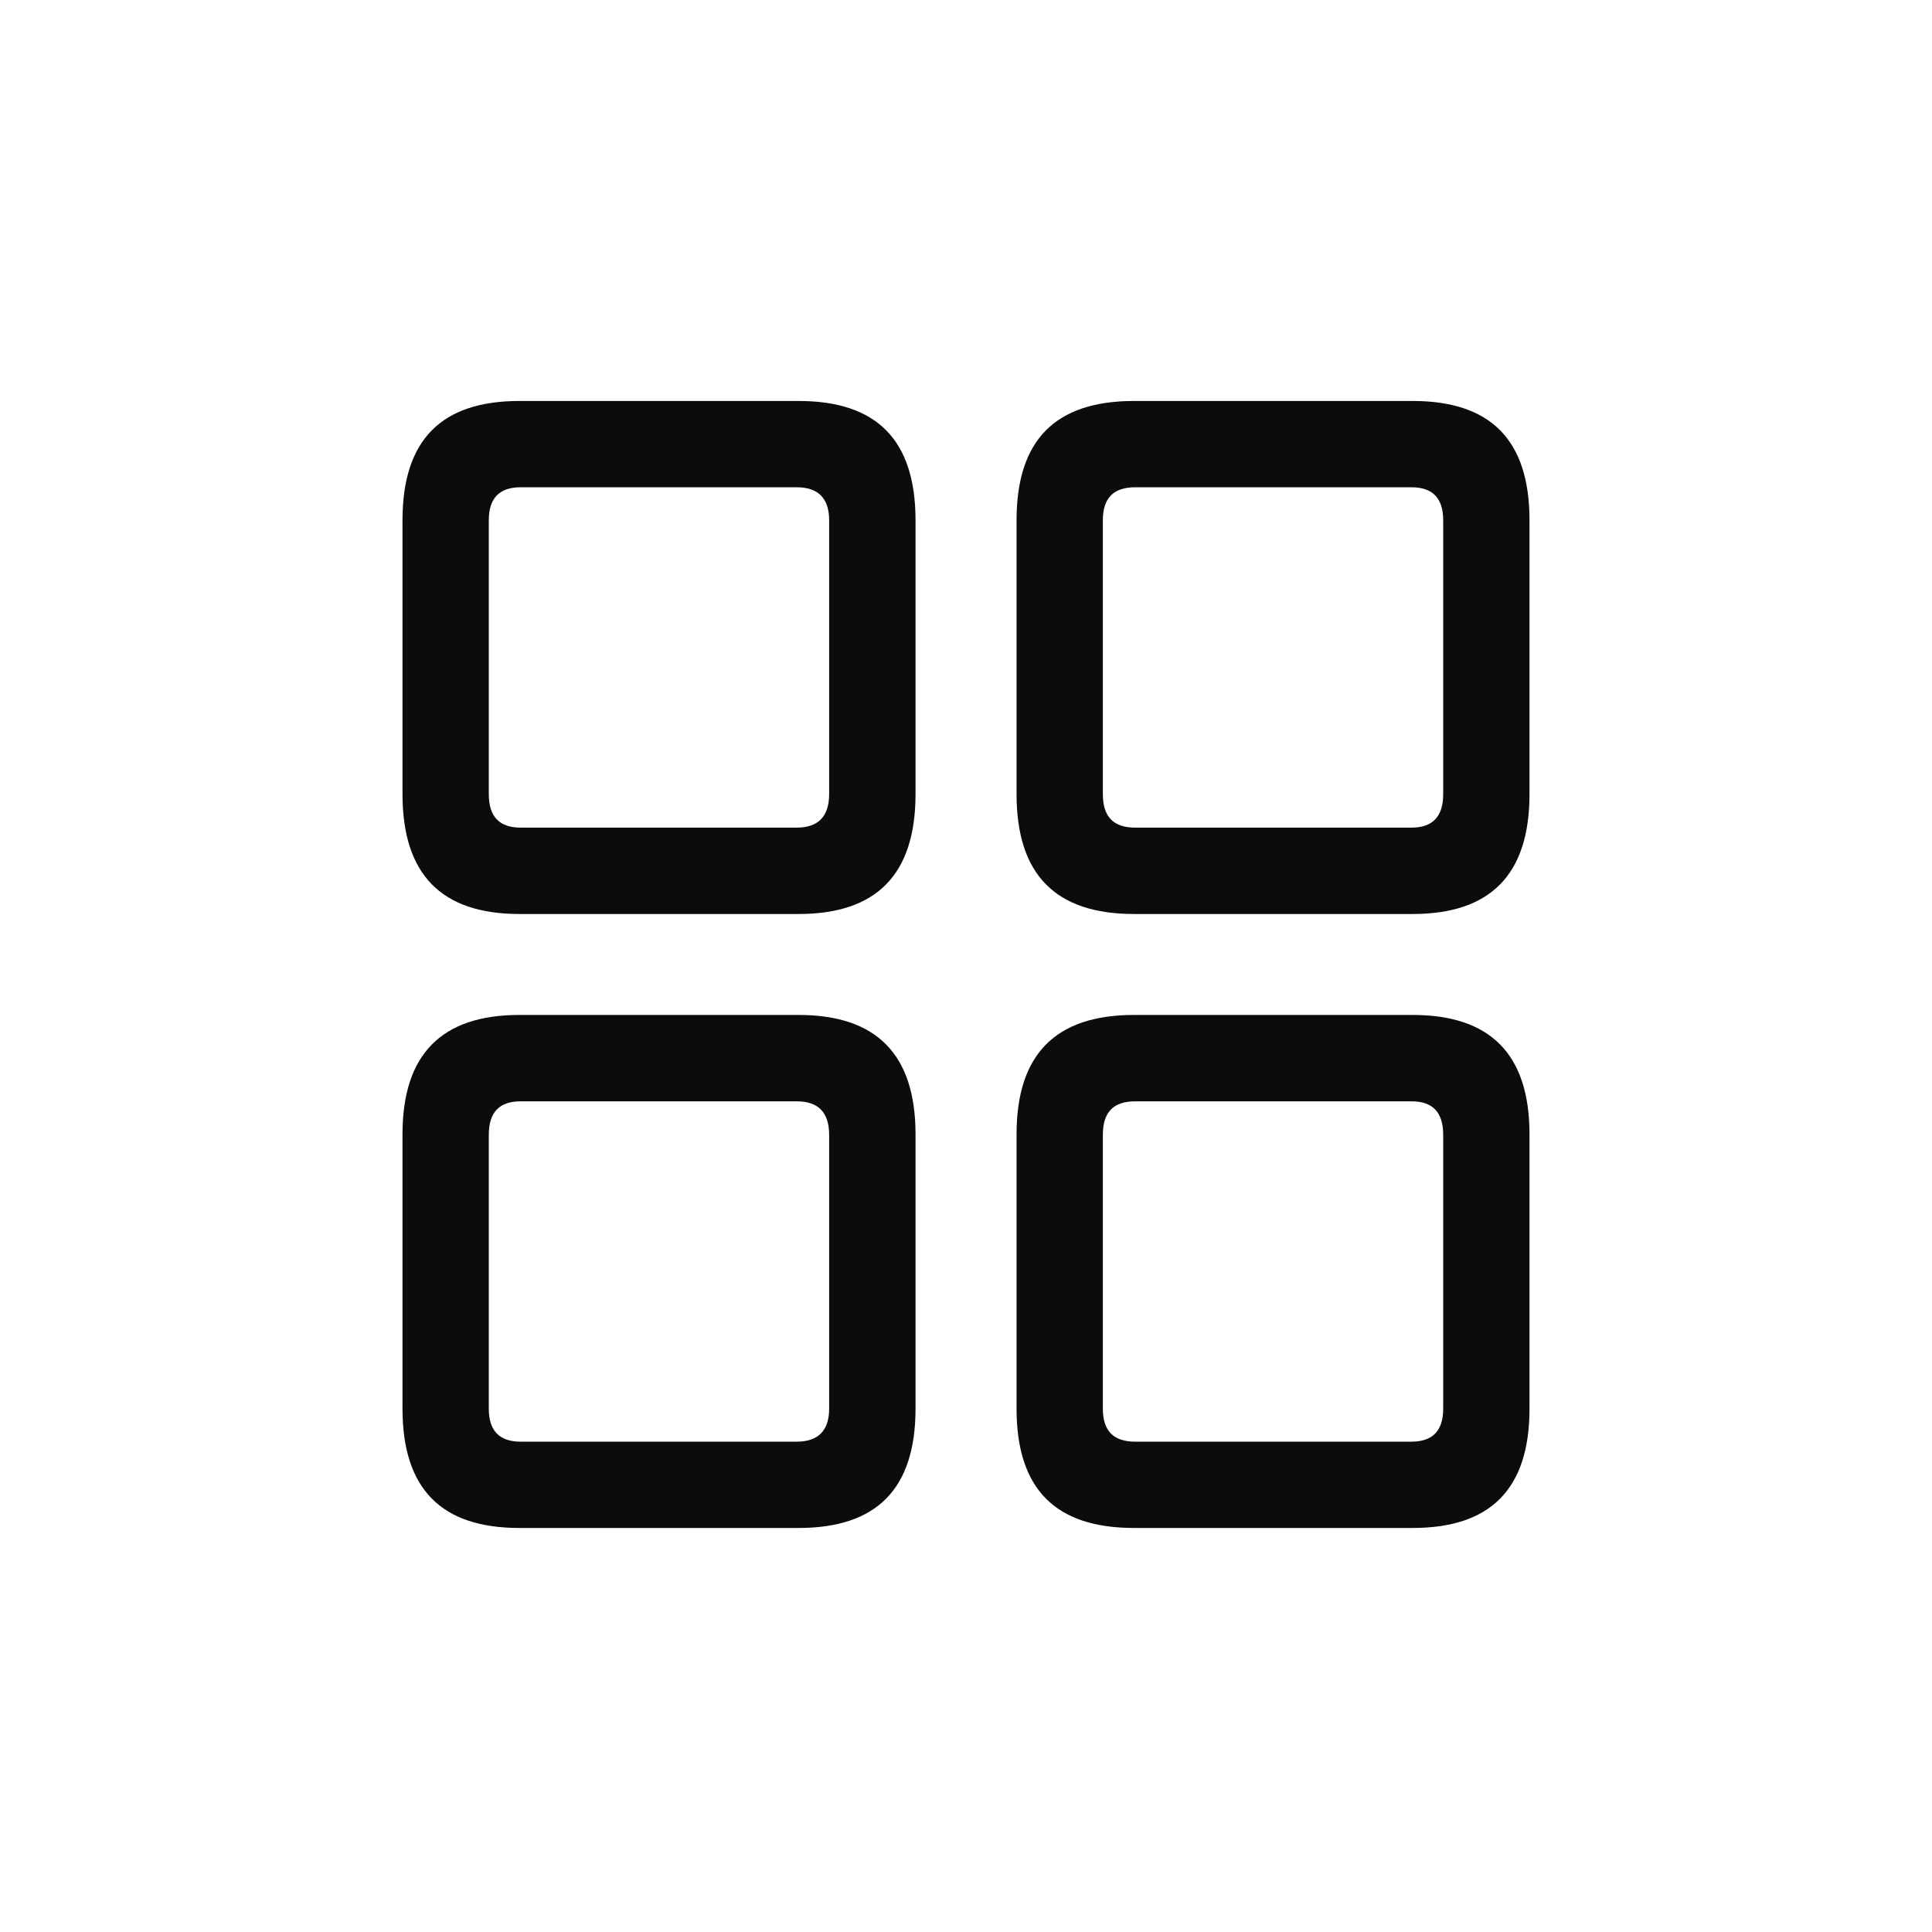
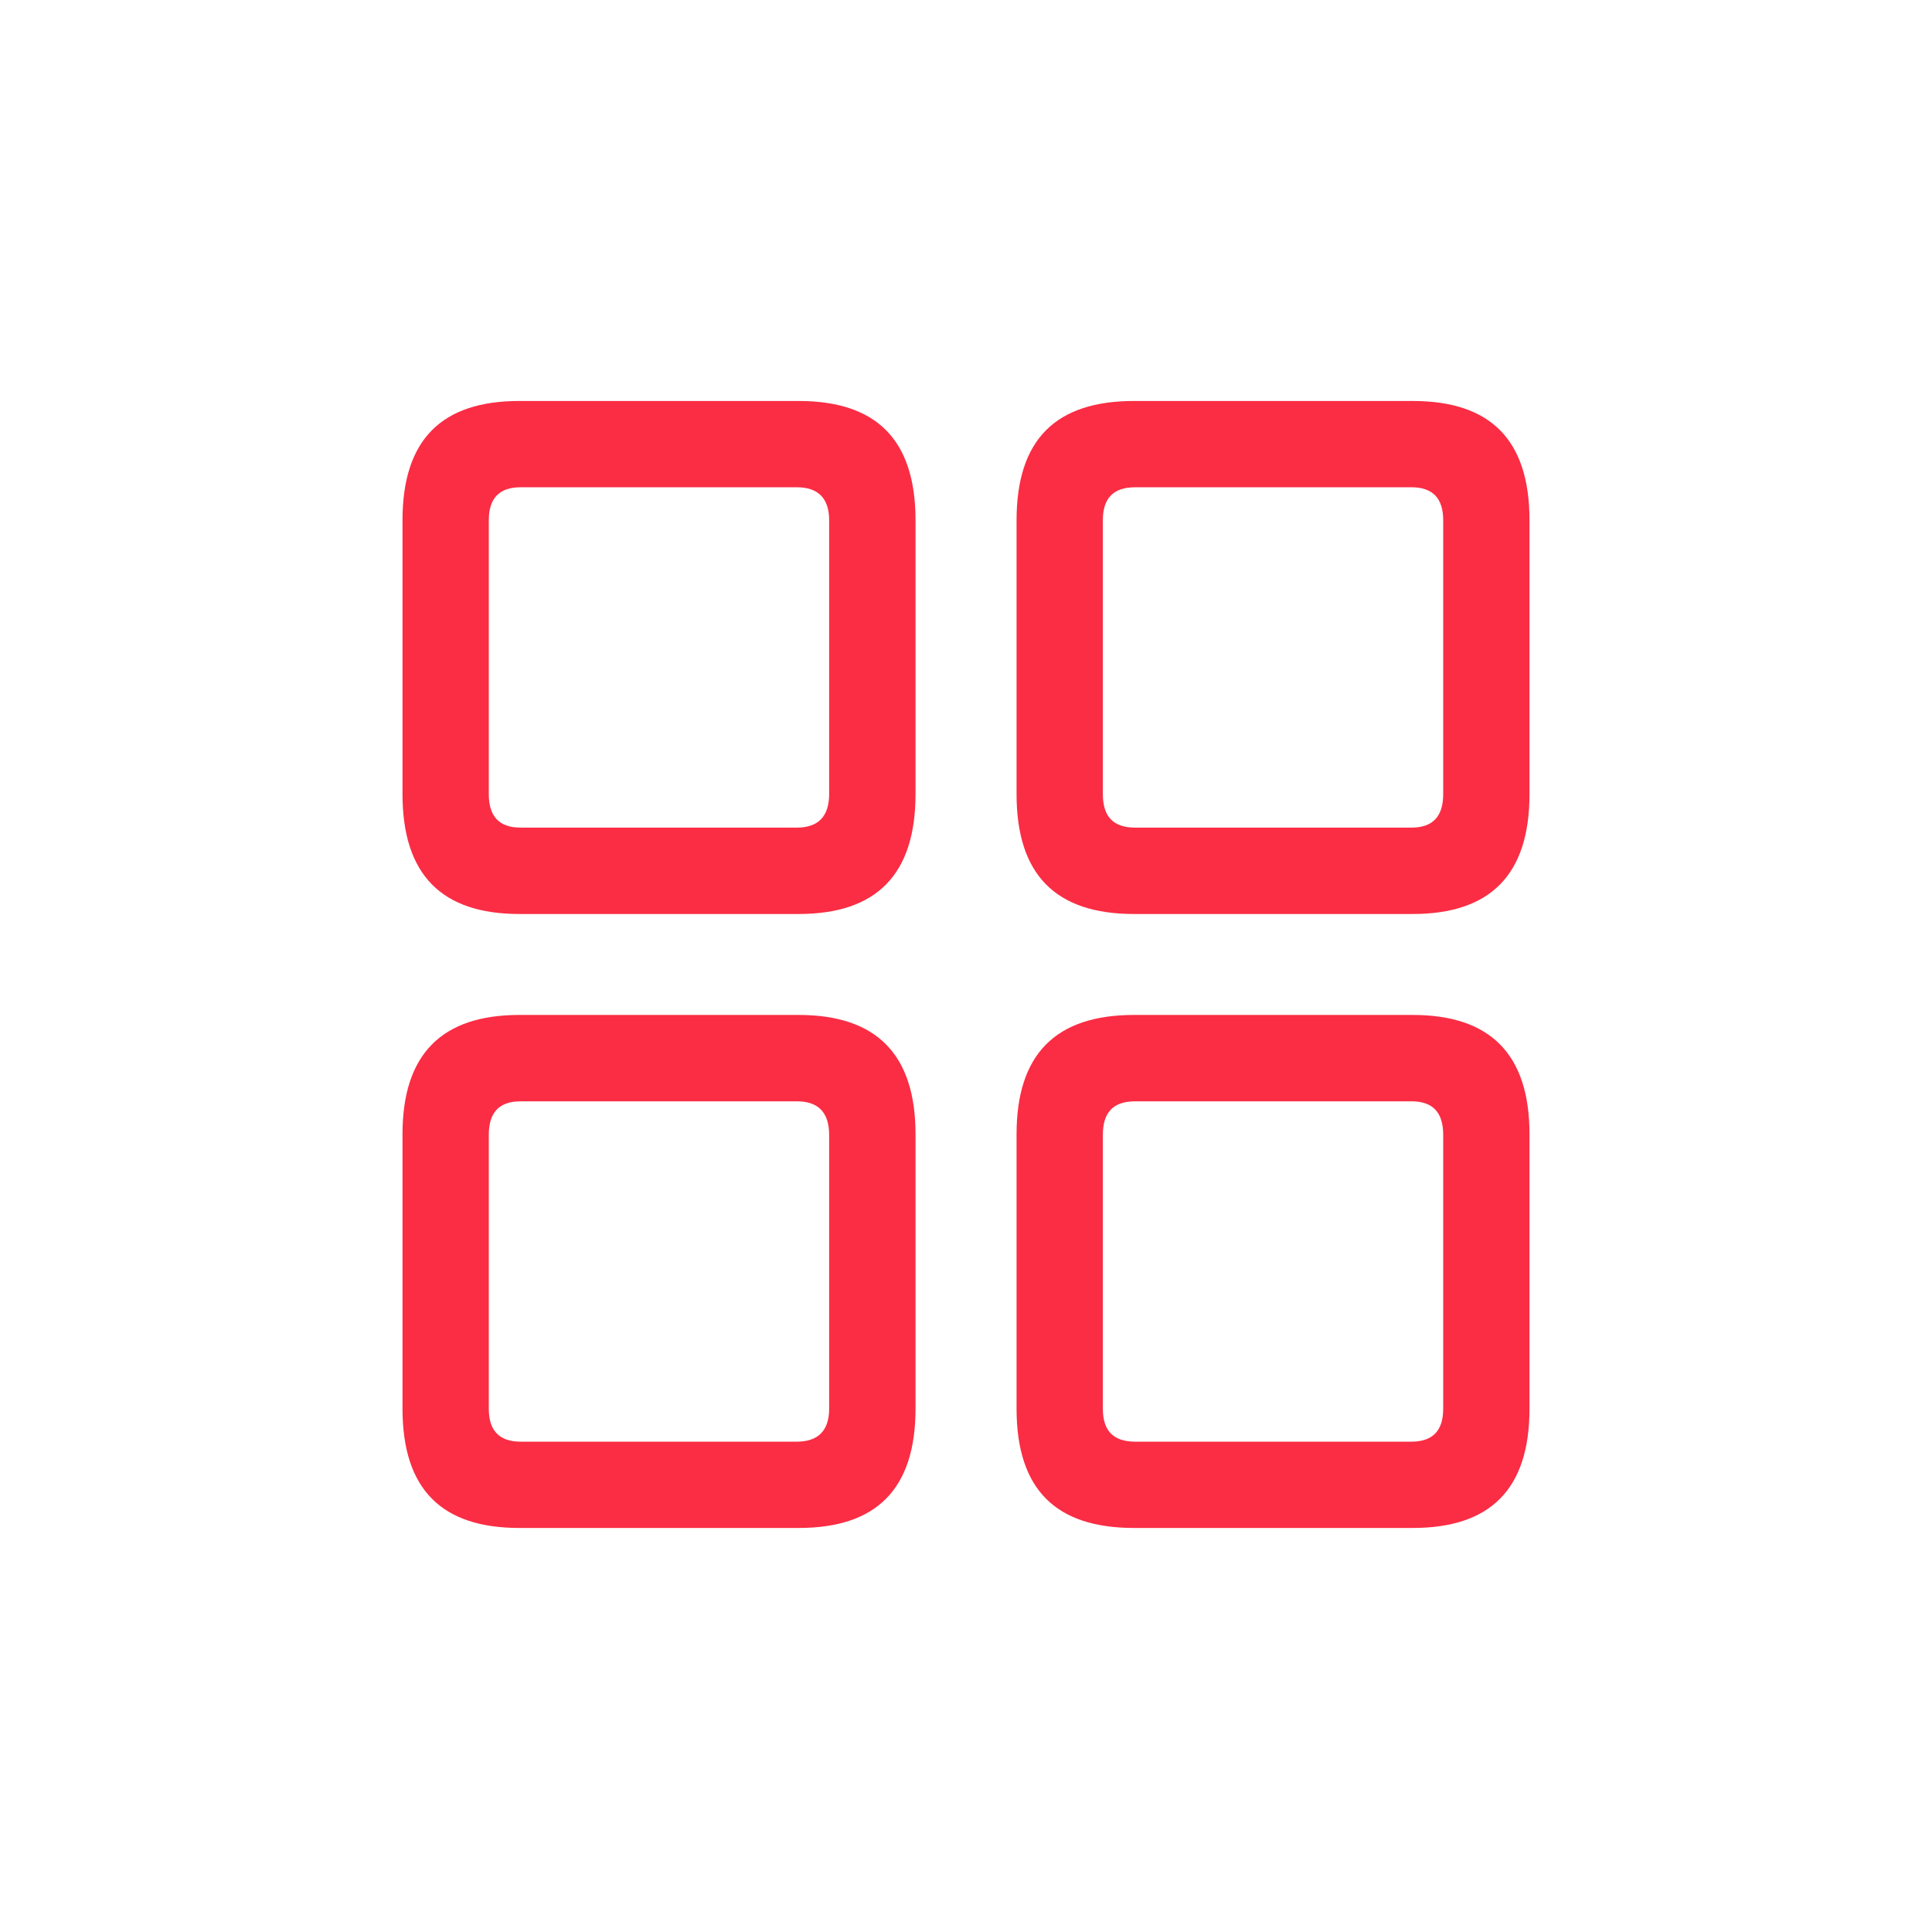
<svg xmlns="http://www.w3.org/2000/svg" width="24px" height="24px" viewBox="0 0 24 24" class="web-navigation__nav-icon" aria-hidden="true">
-   <path d="M9.92 11.354c.966 0 1.453-.487 1.453-1.49v-3.4c0-1.004-.487-1.483-1.453-1.483H6.452C5.487 4.981 5 5.46 5 6.464v3.4c0 1.003.487 1.49 1.452 1.49H9.92zm7.628 0c.965 0 1.452-.487 1.452-1.49v-3.4c0-1.004-.487-1.483-1.452-1.483h-3.46c-.974 0-1.46.479-1.46 1.483v3.4c0 1.003.486 1.49 1.46 1.49h3.46zm-7.65-1.073h-3.43c-.266 0-.396-.137-.396-.418v-3.4c0-.273.13-.41.396-.41h3.43c.265 0 .402.137.402.41v3.4c0 .281-.137.418-.403.418zm7.634 0h-3.43c-.273 0-.402-.137-.402-.418v-3.4c0-.273.129-.41.403-.41h3.43c.265 0 .395.137.395.41v3.4c0 .281-.13.418-.396.418zm-7.612 8.7c.966 0 1.453-.48 1.453-1.483v-3.407c0-.996-.487-1.483-1.453-1.483H6.452c-.965 0-1.452.487-1.452 1.483v3.407c0 1.004.487 1.483 1.452 1.483H9.92zm7.628 0c.965 0 1.452-.48 1.452-1.483v-3.407c0-.996-.487-1.483-1.452-1.483h-3.46c-.974 0-1.46.487-1.46 1.483v3.407c0 1.004.486 1.483 1.46 1.483h3.46zm-7.65-1.072h-3.43c-.266 0-.396-.137-.396-.41v-3.4c0-.282.13-.418.396-.418h3.43c.265 0 .402.136.402.418v3.4c0 .273-.137.41-.403.41zm7.634 0h-3.43c-.273 0-.402-.137-.402-.41v-3.4c0-.282.129-.418.403-.418h3.43c.265 0 .395.136.395.418v3.4c0 .273-.13.41-.396.41z" fill-rule="nonzero" fill-opacity=".95" />
+   <path fill="#fa233b" d="M9.92 11.354c.966 0 1.453-.487 1.453-1.49v-3.4c0-1.004-.487-1.483-1.453-1.483H6.452C5.487 4.981 5 5.46 5 6.464v3.4c0 1.003.487 1.49 1.452 1.49H9.92zm7.628 0c.965 0 1.452-.487 1.452-1.49v-3.4c0-1.004-.487-1.483-1.452-1.483h-3.46c-.974 0-1.46.479-1.46 1.483v3.4c0 1.003.486 1.49 1.46 1.49h3.46zm-7.65-1.073h-3.43c-.266 0-.396-.137-.396-.418v-3.4c0-.273.13-.41.396-.41h3.43c.265 0 .402.137.402.41v3.4c0 .281-.137.418-.403.418zm7.634 0h-3.43c-.273 0-.402-.137-.402-.418v-3.4c0-.273.129-.41.403-.41h3.43c.265 0 .395.137.395.41v3.4c0 .281-.13.418-.396.418zm-7.612 8.7c.966 0 1.453-.48 1.453-1.483v-3.407c0-.996-.487-1.483-1.453-1.483H6.452c-.965 0-1.452.487-1.452 1.483v3.407c0 1.004.487 1.483 1.452 1.483H9.92zm7.628 0c.965 0 1.452-.48 1.452-1.483v-3.407c0-.996-.487-1.483-1.452-1.483h-3.46c-.974 0-1.46.487-1.46 1.483v3.407c0 1.004.486 1.483 1.46 1.483h3.46zm-7.65-1.072h-3.43c-.266 0-.396-.137-.396-.41v-3.4c0-.282.13-.418.396-.418h3.43c.265 0 .402.136.402.418v3.4c0 .273-.137.41-.403.41zm7.634 0h-3.43c-.273 0-.402-.137-.402-.41v-3.4c0-.282.129-.418.403-.418h3.43c.265 0 .395.136.395.418v3.4c0 .273-.13.41-.396.41z" fill-rule="nonzero" fill-opacity=".95" />
</svg>
